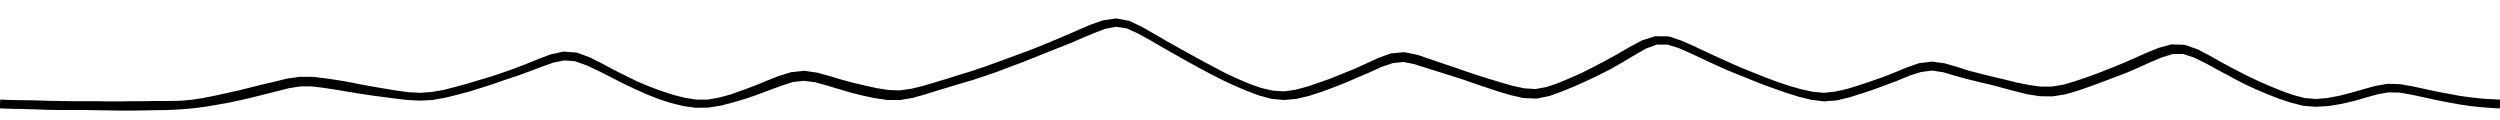
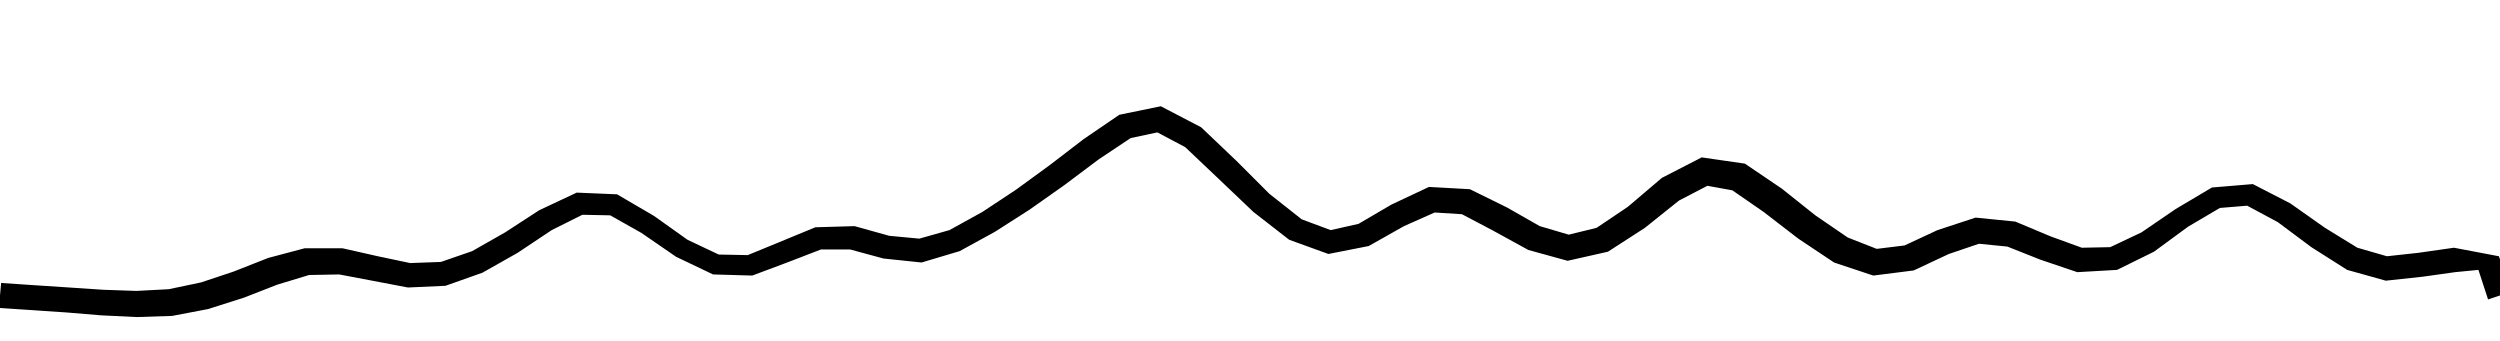
- <svg xmlns="http://www.w3.org/2000/svg" viewBox="0 0 1250 60" preserveAspectRatio="none">
-   <path d="M0.1 49.8 L6.0 50.0 L12.1 50.1 L18.1 50.2 L24.1 50.4 L30.0 50.5 L36.0 50.6 L42.0 50.6 L48.0 50.6 L54.0 50.7 L60.0 50.7 L66.0 50.6 L72.0 50.6 L78.0 50.5 L84.0 50.5 L89.9 50.4 L95.8 49.9 L101.6 49.0 L107.6 47.8 L113.5 46.5 L119.4 45.2 L125.4 43.7 L131.4 42.2 L137.4 40.8 L143.5 39.3 L149.8 38.4 L156.2 38.4 L162.3 39.1 L168.4 40.0 L174.4 41.0 L180.4 42.2 L186.4 43.3 L192.3 44.3 L198.3 45.3 L204.2 46.1 L210.0 46.4 L215.8 46.0 L221.6 45.0 L227.5 43.5 L233.4 41.9 L239.4 40.1 L245.4 38.3 L251.4 36.3 L257.3 34.2 L263.3 31.9 L269.2 29.5 L275.3 27.2 L281.8 25.8 L288.5 26.3 L294.9 28.7 L300.9 31.7 L306.9 34.9 L312.9 37.9 L318.8 40.8 L324.8 43.3 L330.7 45.5 L336.6 47.4 L342.4 48.9 L348.2 49.8 L353.8 49.8 L359.5 48.8 L365.4 47.2 L371.3 45.1 L377.2 42.9 L383.1 40.5 L389.1 38.1 L395.5 36.1 L402.1 35.4 L408.5 36.3 L414.7 38.0 L420.7 39.8 L426.6 41.4 L432.6 42.8 L438.5 44.1 L444.2 45.0 L449.8 45.2 L455.5 44.4 L461.4 43.0 L467.4 41.2 L473.4 39.4 L479.4 37.5 L485.3 35.7 L491.3 33.7 L497.2 31.6 L503.2 29.4 L509.2 27.2 L515.2 25.0 L521.2 22.6 L527.2 20.1 L533.1 17.6 L539.1 15.0 L545.1 12.4 L551.4 10.2 L558.0 9.2 L564.6 10.4 L570.9 13.4 L576.9 16.8 L582.9 20.3 L588.9 23.7 L594.9 27.0 L600.9 30.3 L606.9 33.5 L612.8 36.6 L618.8 39.4 L624.7 41.9 L630.6 44.0 L636.4 45.3 L642.0 45.7 L647.6 44.9 L653.3 43.4 L659.2 41.4 L665.2 39.3 L671.1 36.9 L677.1 34.5 L683.0 31.8 L689.1 29.0 L695.4 26.7 L702.2 26.1 L708.7 27.4 L714.8 29.5 L720.7 31.5 L726.7 33.5 L732.7 35.6 L738.7 37.6 L744.7 39.5 L750.7 41.3 L756.6 43.0 L762.4 44.2 L767.8 44.5 L773.3 43.5 L779.2 41.5 L785.1 39.0 L791.0 36.4 L796.9 33.4 L802.8 30.3 L808.8 27.0 L814.8 23.5 L821.0 20.2 L827.6 18.1 L834.4 18.2 L840.7 20.3 L846.8 23.0 L852.8 25.8 L858.8 28.6 L864.8 31.3 L870.7 33.9 L876.7 36.3 L882.7 38.7 L888.6 40.9 L894.6 42.9 L900.5 44.6 L906.4 45.9 L912.0 46.4 L917.6 45.8 L923.4 44.5 L929.3 42.7 L935.3 40.7 L941.3 38.6 L947.2 36.3 L953.2 33.8 L959.5 31.6 L966.0 30.8 L972.5 31.7 L978.7 33.5 L984.6 35.4 L990.5 36.9 L996.5 38.4 L1002.5 39.8 L1008.5 41.3 L1014.5 42.5 L1020.2 43.3 L1025.8 43.3 L1031.4 42.4 L1037.2 40.7 L1043.2 38.7 L1049.2 36.5 L1055.1 34.2 L1061.0 31.8 L1067.0 29.2 L1073.0 26.5 L1079.1 24.0 L1085.6 22.2 L1092.4 22.4 L1098.9 24.7 L1105.0 27.9 L1111.0 31.3 L1117.0 34.5 L1123.0 37.6 L1128.9 40.4 L1134.8 43.0 L1140.7 45.4 L1146.6 47.5 L1152.3 49.0 L1158.0 49.5 L1163.7 49.0 L1169.6 47.9 L1175.4 46.4 L1181.4 44.7 L1187.5 43.0 L1193.8 41.9 L1200.2 42.1 L1206.4 43.2 L1212.4 44.5 L1218.4 45.8 L1224.4 46.9 L1230.3 48.0 L1236.3 48.8 L1242.2 49.4 L1248.1 49.7 L1250.1 49.8 L1249.9 54.2 L1247.9 54.1 L1241.8 53.7 L1235.7 53.1 L1229.7 52.2 L1223.6 51.1 L1217.6 49.9 L1211.6 48.6 L1205.6 47.3 L1199.8 46.3 L1194.2 46.2 L1188.5 47.2 L1182.6 48.9 L1176.6 50.6 L1170.4 52.0 L1164.3 53.0 L1158.0 53.4 L1151.7 52.9 L1145.4 51.3 L1139.3 49.3 L1133.2 46.9 L1127.1 44.3 L1121.0 41.4 L1115.0 38.2 L1109.0 35.0 L1103.0 31.7 L1097.1 28.8 L1091.6 27.0 L1086.4 27.0 L1080.9 28.7 L1075.0 31.2 L1069.0 33.9 L1063.0 36.5 L1056.9 38.8 L1050.8 41.1 L1044.8 43.3 L1038.8 45.4 L1032.6 47.2 L1026.2 48.2 L1019.8 48.1 L1013.5 47.1 L1007.5 45.6 L1001.5 44.0 L995.5 42.4 L989.5 41.0 L983.4 39.5 L977.3 37.8 L971.5 36.1 L966.0 35.3 L960.5 36.0 L954.8 37.8 L948.8 40.3 L942.7 42.6 L936.7 44.8 L930.7 46.8 L924.6 48.7 L918.4 50.2 L912.0 50.7 L905.6 49.9 L899.5 48.4 L893.4 46.5 L887.4 44.4 L881.3 42.2 L875.3 39.8 L869.3 37.4 L863.2 34.9 L857.2 32.2 L851.2 29.4 L845.2 26.6 L839.3 24.0 L833.6 22.3 L828.4 22.3 L823.0 24.3 L817.2 27.6 L811.2 31.2 L805.2 34.6 L799.1 37.7 L793.0 40.6 L786.9 43.3 L780.8 45.8 L774.7 48.0 L768.2 49.3 L761.6 49.0 L755.4 47.6 L749.3 45.8 L743.3 43.8 L737.3 41.8 L731.3 39.7 L725.3 37.8 L719.3 35.9 L713.2 34.0 L707.3 32.1 L701.8 31.0 L696.6 31.5 L690.9 33.4 L685.0 36.1 L678.9 38.7 L672.9 41.3 L666.8 43.7 L660.8 45.9 L654.7 47.9 L648.4 49.4 L642.0 50.0 L635.6 49.4 L629.4 47.7 L623.3 45.4 L617.2 42.8 L611.2 40.0 L605.1 36.9 L599.1 33.7 L593.1 30.4 L587.1 27.0 L581.1 23.6 L575.1 20.1 L569.1 16.8 L563.4 14.2 L558.0 13.4 L552.6 14.4 L546.9 16.6 L540.9 19.1 L534.9 21.7 L528.8 24.1 L522.8 26.5 L516.8 28.9 L510.8 31.3 L504.8 33.5 L498.8 35.8 L492.7 37.9 L486.7 39.9 L480.6 41.7 L474.6 43.5 L468.6 45.3 L462.6 47.2 L456.5 48.9 L450.2 50.0 L443.8 50.0 L437.5 49.1 L431.4 47.8 L425.4 46.3 L419.3 44.5 L413.3 42.7 L407.5 41.1 L401.9 40.4 L396.5 41.0 L390.9 42.8 L384.9 45.0 L378.8 47.3 L372.7 49.4 L366.6 51.2 L360.5 52.8 L354.2 53.8 L347.8 53.9 L341.6 53.0 L335.4 51.5 L329.3 49.5 L323.2 47.1 L317.2 44.4 L311.1 41.5 L305.1 38.4 L299.1 35.4 L293.1 32.6 L287.5 30.6 L282.2 30.2 L276.7 31.3 L270.8 33.4 L264.7 35.7 L258.7 37.9 L252.6 39.9 L246.6 42.0 L240.6 43.9 L234.6 45.8 L228.5 47.4 L222.4 48.9 L216.2 50.0 L210.0 50.3 L203.8 50.0 L197.7 49.3 L191.7 48.5 L185.6 47.7 L179.6 46.8 L173.6 45.8 L167.6 44.8 L161.7 43.9 L155.8 43.2 L150.2 43.2 L144.5 44.1 L138.6 45.6 L132.6 47.1 L126.6 48.6 L120.6 50.0 L114.5 51.3 L108.4 52.4 L102.4 53.4 L96.2 54.2 L90.1 54.7 L84.0 55.0 L78.0 55.1 L72.0 55.2 L66.0 55.3 L60.0 55.3 L54.0 55.2 L48.0 55.1 L42.0 55.0 L36.0 55.0 L30.0 55.0 L23.9 54.9 L17.9 54.7 L11.9 54.5 L6.0 54.4 L-0.1 54.2Z" fill="#000" />
+ <svg xmlns="http://www.w3.org/2000/svg" viewBox="0 0 440 60" preserveAspectRatio="none">
+   <path d="M0.2 49.8 L6.1 50.2 L12.2 50.6 L18.2 51.0 L24.0 51.2 L29.7 50.9 L35.4 49.7 L41.1 47.8 L47.2 45.4 L53.6 43.7 L60.3 43.7 L66.5 45.1 L72.2 46.3 L77.6 46.1 L83.1 44.2 L88.9 40.9 L94.9 37.0 L101.5 33.9 L108.6 34.2 L115.1 38.0 L121.0 42.2 L126.5 44.8 L131.6 44.9 L137.2 42.6 L143.5 40.0 L150.4 39.8 L156.5 41.5 L161.8 42.0 L167.1 40.5 L172.9 37.3 L178.8 33.4 L184.7 29.1 L190.7 24.5 L197.0 20.2 L204.3 18.7 L211.4 22.4 L217.6 28.3 L223.4 34.1 L229.1 38.6 L234.2 40.5 L239.1 39.4 L244.9 36.0 L251.5 32.9 L258.7 33.3 L265.2 36.5 L271.0 39.8 L276.1 41.3 L281.0 40.1 L286.5 36.4 L292.5 31.3 L299.5 27.7 L307.1 28.8 L313.6 33.2 L319.5 37.9 L325.2 41.8 L330.3 43.8 L335.2 43.2 L341.0 40.5 L347.7 38.3 L354.7 39.0 L360.9 41.6 L366.4 43.6 L371.4 43.5 L376.9 40.9 L382.9 36.8 L389.3 33.0 L396.5 32.4 L403.1 35.8 L409.2 40.1 L414.9 43.6 L420.1 45.1 L425.6 44.5 L431.9 43.6 L439.8 45.1 L442.1 51.3 L437.9 52.7 L436.2 47.5 L432.1 47.9 L426.4 48.7 L419.9 49.4 L413.1 47.5 L406.8 43.5 L400.9 39.1 L395.5 36.2 L390.7 36.6 L385.1 39.9 L379.1 44.3 L372.6 47.5 L365.6 47.9 L359.1 45.7 L353.3 43.4 L348.3 42.9 L343.0 44.7 L336.8 47.6 L329.7 48.5 L322.8 46.2 L316.5 42.0 L310.4 37.3 L304.9 33.5 L300.5 32.7 L295.5 35.3 L289.5 40.1 L283.0 44.3 L275.9 45.9 L269.0 44.0 L262.8 40.6 L257.3 37.7 L252.5 37.4 L247.1 39.8 L240.9 43.3 L233.8 44.7 L226.9 42.2 L220.6 37.3 L214.4 31.4 L208.6 25.9 L203.7 23.3 L199.0 24.3 L193.3 28.1 L187.3 32.6 L181.2 36.9 L175.1 40.8 L168.9 44.2 L162.2 46.2 L155.5 45.5 L149.6 43.9 L144.5 43.9 L138.8 46.1 L132.4 48.5 L125.5 48.3 L119.0 45.2 L112.9 41.0 L107.4 37.9 L102.5 37.8 L97.1 40.5 L91.1 44.5 L84.9 48.0 L78.4 50.3 L71.8 50.6 L65.5 49.4 L59.7 48.3 L54.4 48.4 L48.8 50.1 L42.9 52.4 L36.6 54.4 L30.3 55.6 L24.0 55.8 L17.8 55.5 L11.8 55.0 L5.9 54.6 L-0.2 54.2Z" fill="#000" />
</svg>
